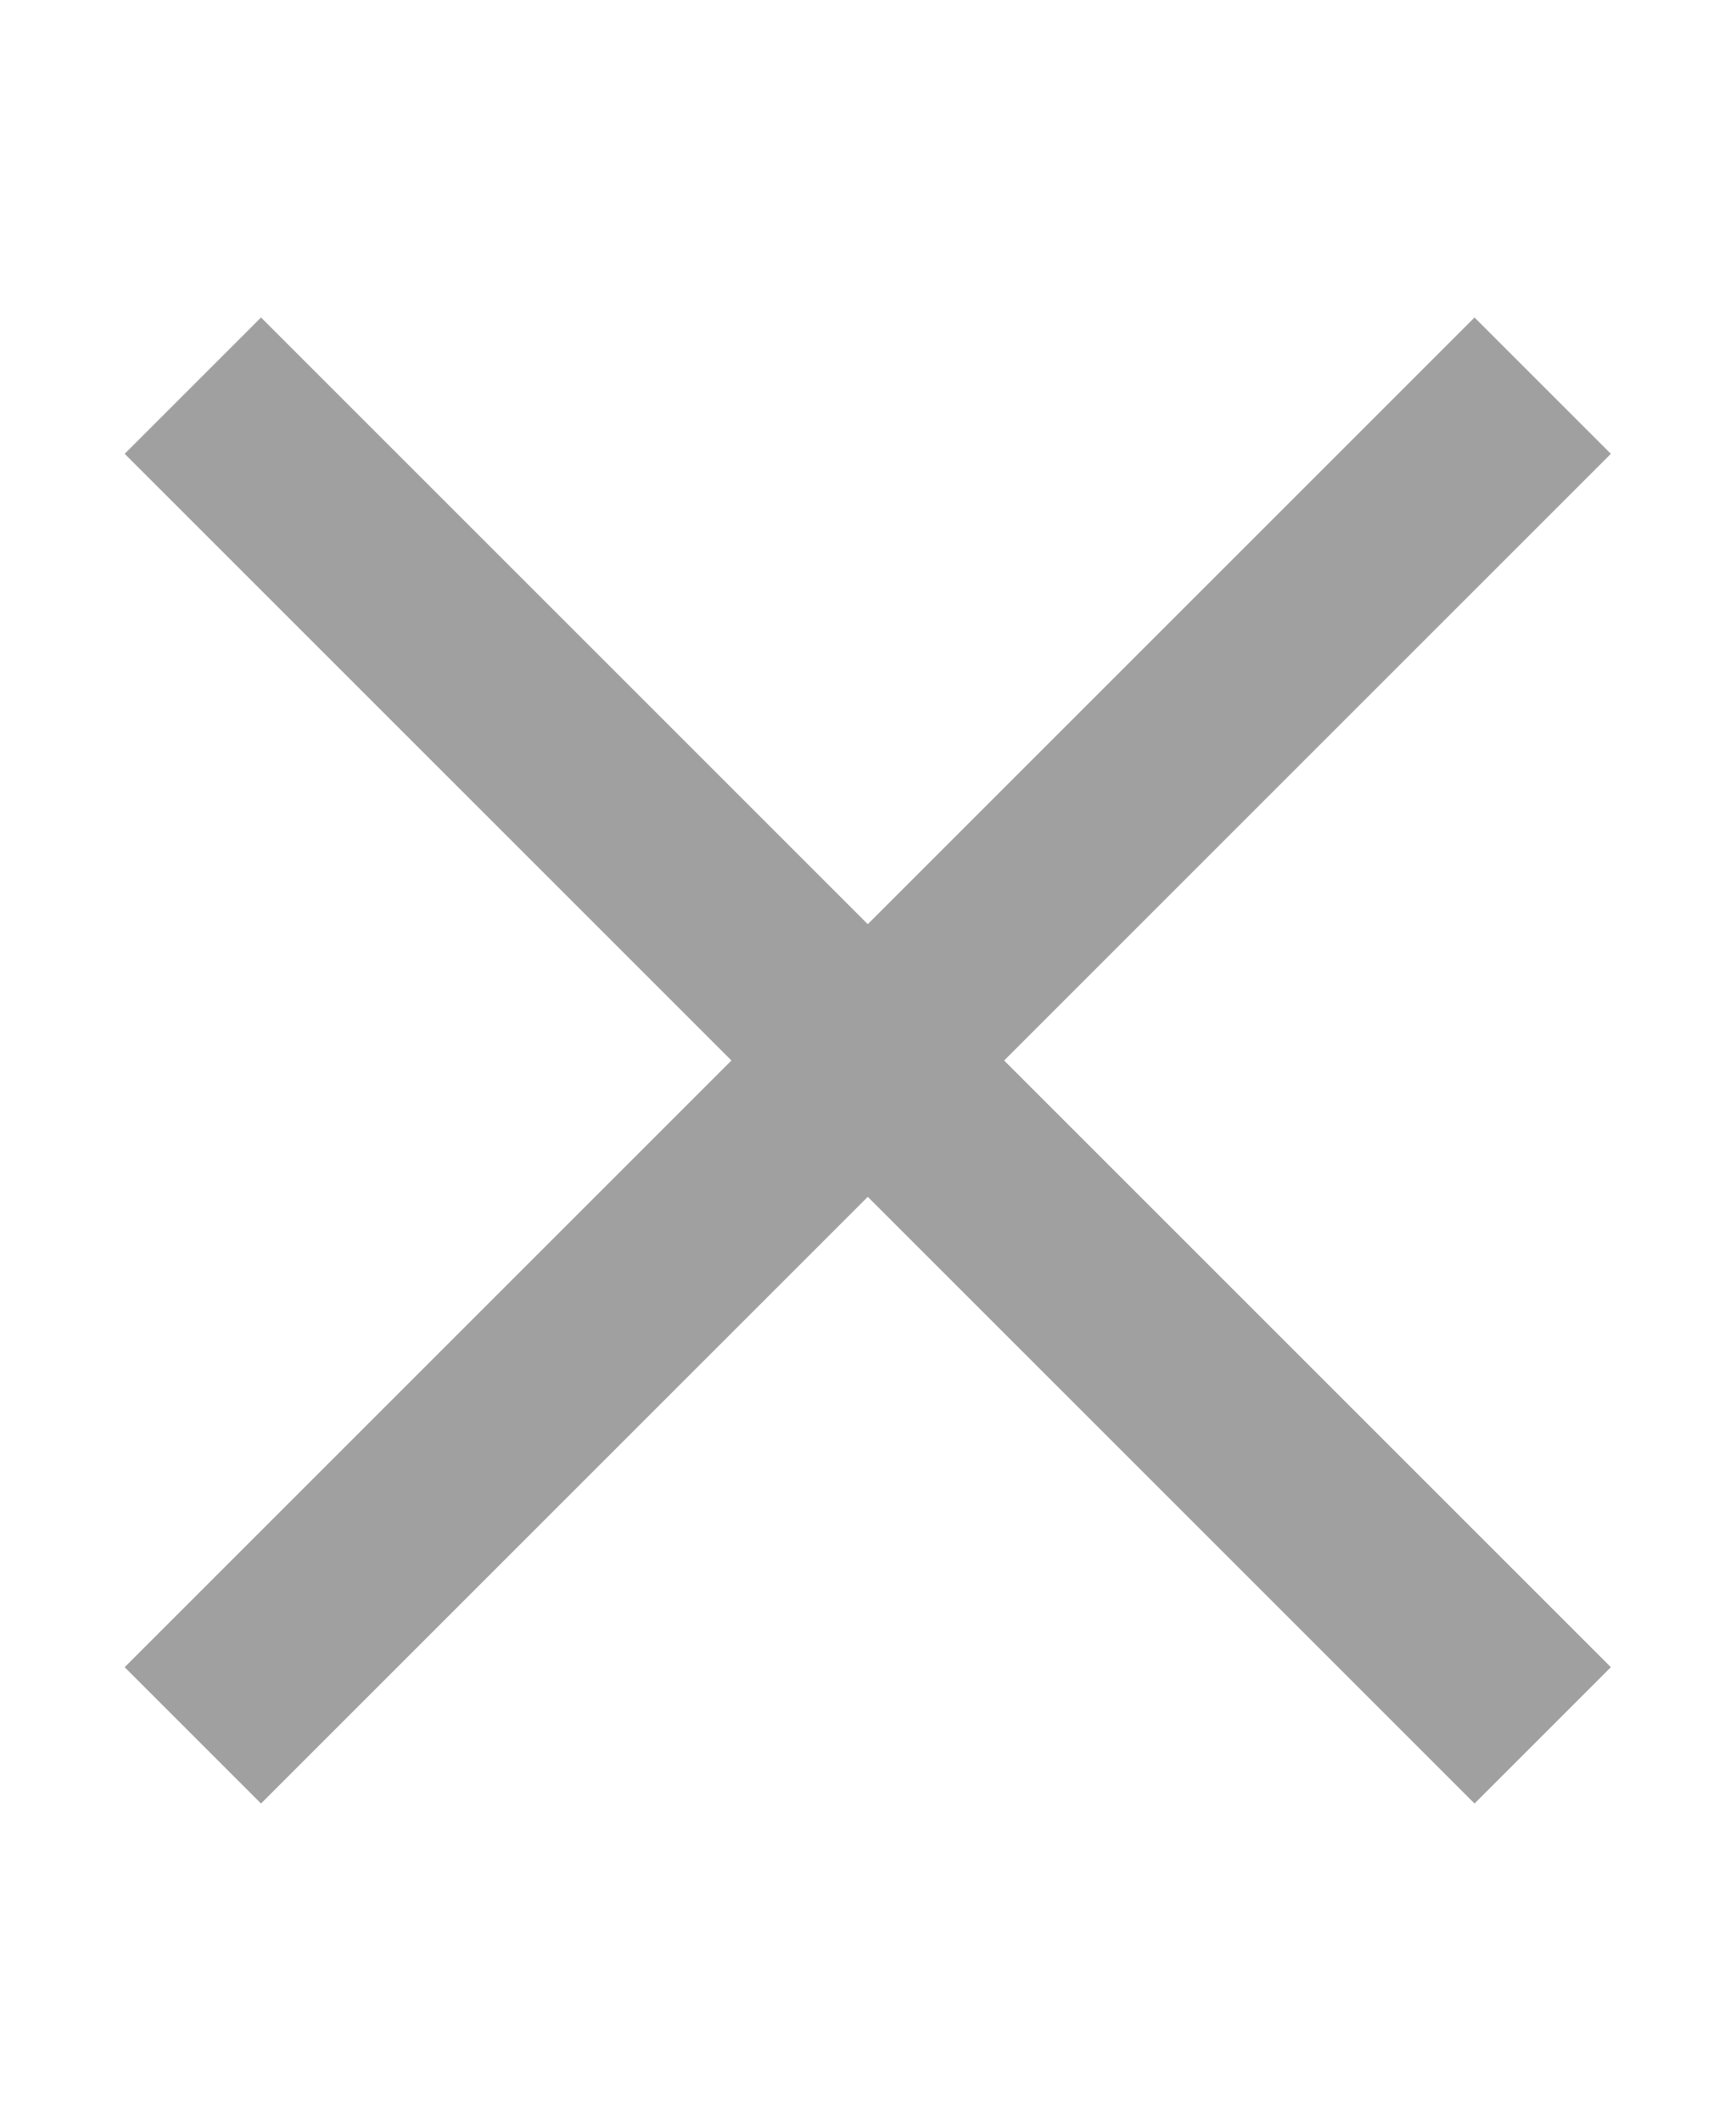
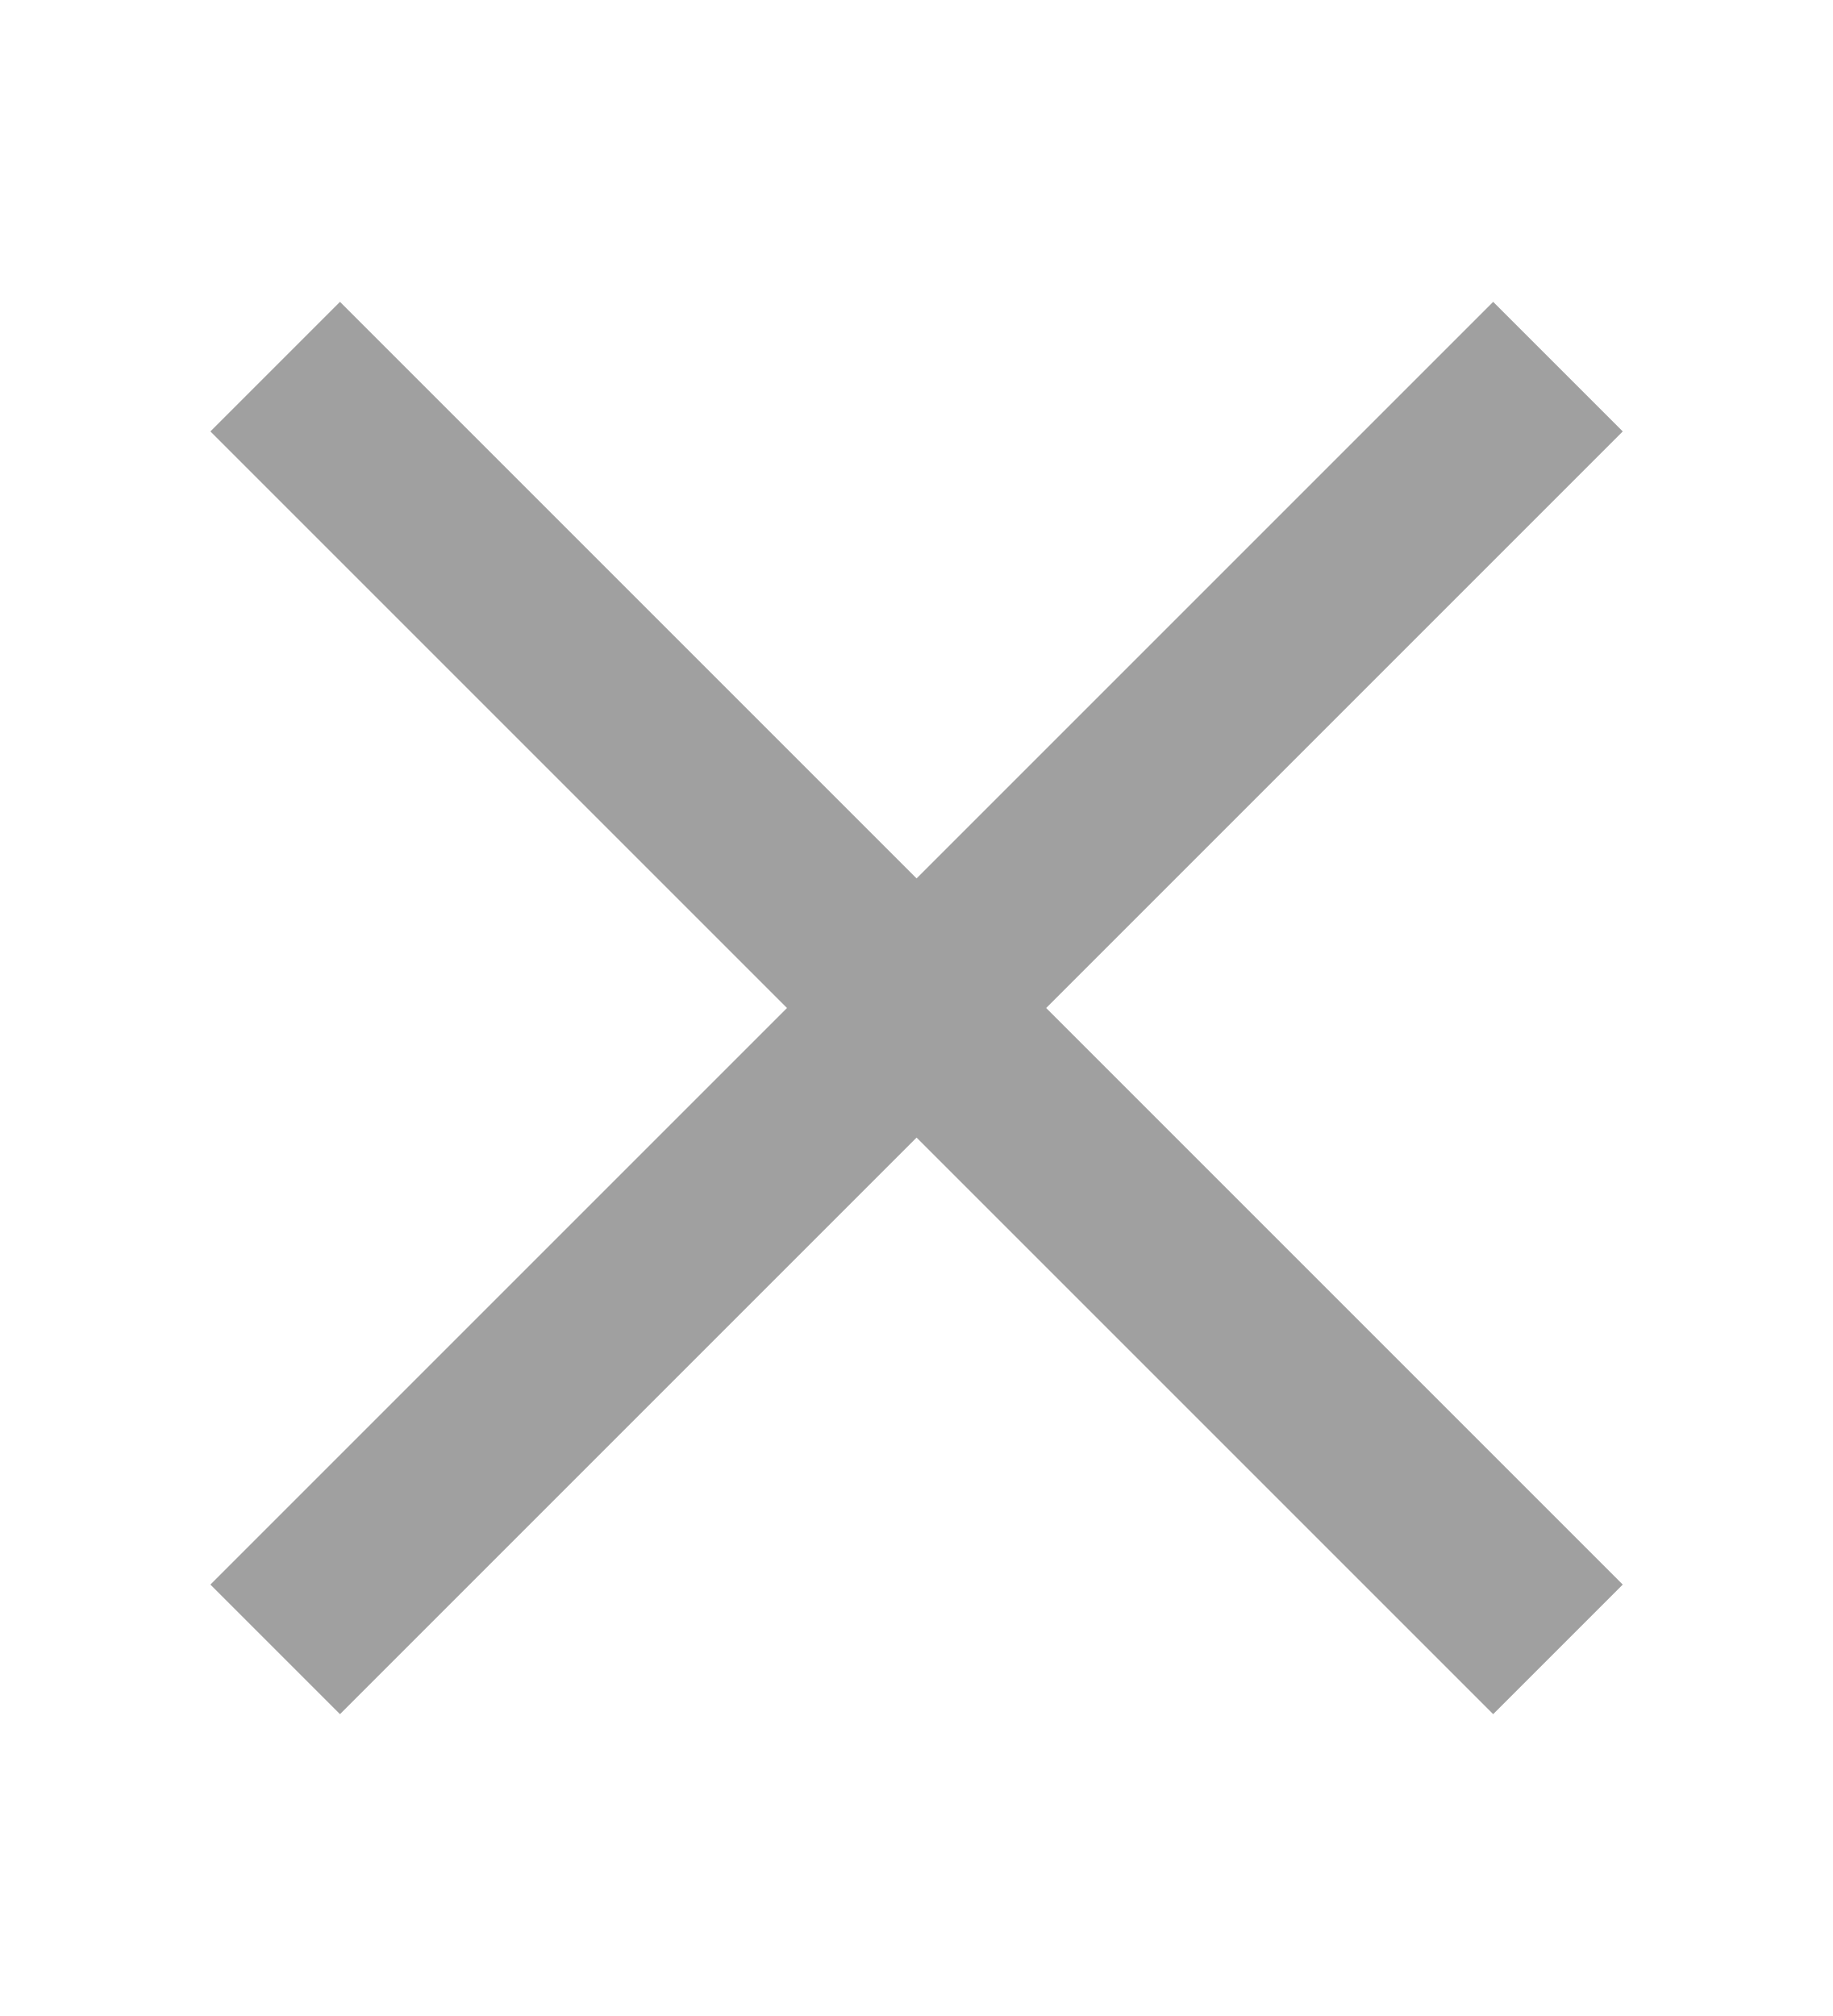
- <svg xmlns="http://www.w3.org/2000/svg" viewBox="0 0 9 11">
+ <svg xmlns="http://www.w3.org/2000/svg" width="10" height="11" viewBox="0 0 10 11">
  <defs>
-     <style>.cls-1,.cls-2{fill:none;}.cls-1{stroke:#a0a0a0;stroke-miterlimit:10;}</style>
+     <style>.a{fill:none;}.b{clip-path:url(#a);}.c{fill:#a0a0a0;}</style>
+     <clipPath id="a">
+       <rect class="a" width="10" height="11" />
+     </clipPath>
  </defs>
-   <g id="Layer_2" data-name="Layer 2">
-     <g id="Layer_45" data-name="Layer 45">
-       <line class="cls-1" x1="8" y1="2" x2="1" y2="9" />
-       <line class="cls-1" x1="1" y1="2" x2="8" y2="9" />
-       <rect class="cls-2" width="9" height="11" />
-     </g>
+   <g class="b">
+     <path class="c" d="M480.354,108.354l-.707-.707-3.146,3.146-3.146-3.146-.707.707,3.146,3.146-3.146,3.146.707.707,3.146-3.146,3.146,3.146.707-.707-3.146-3.146Z" transform="translate(-471.5 -106)" />
  </g>
</svg>
